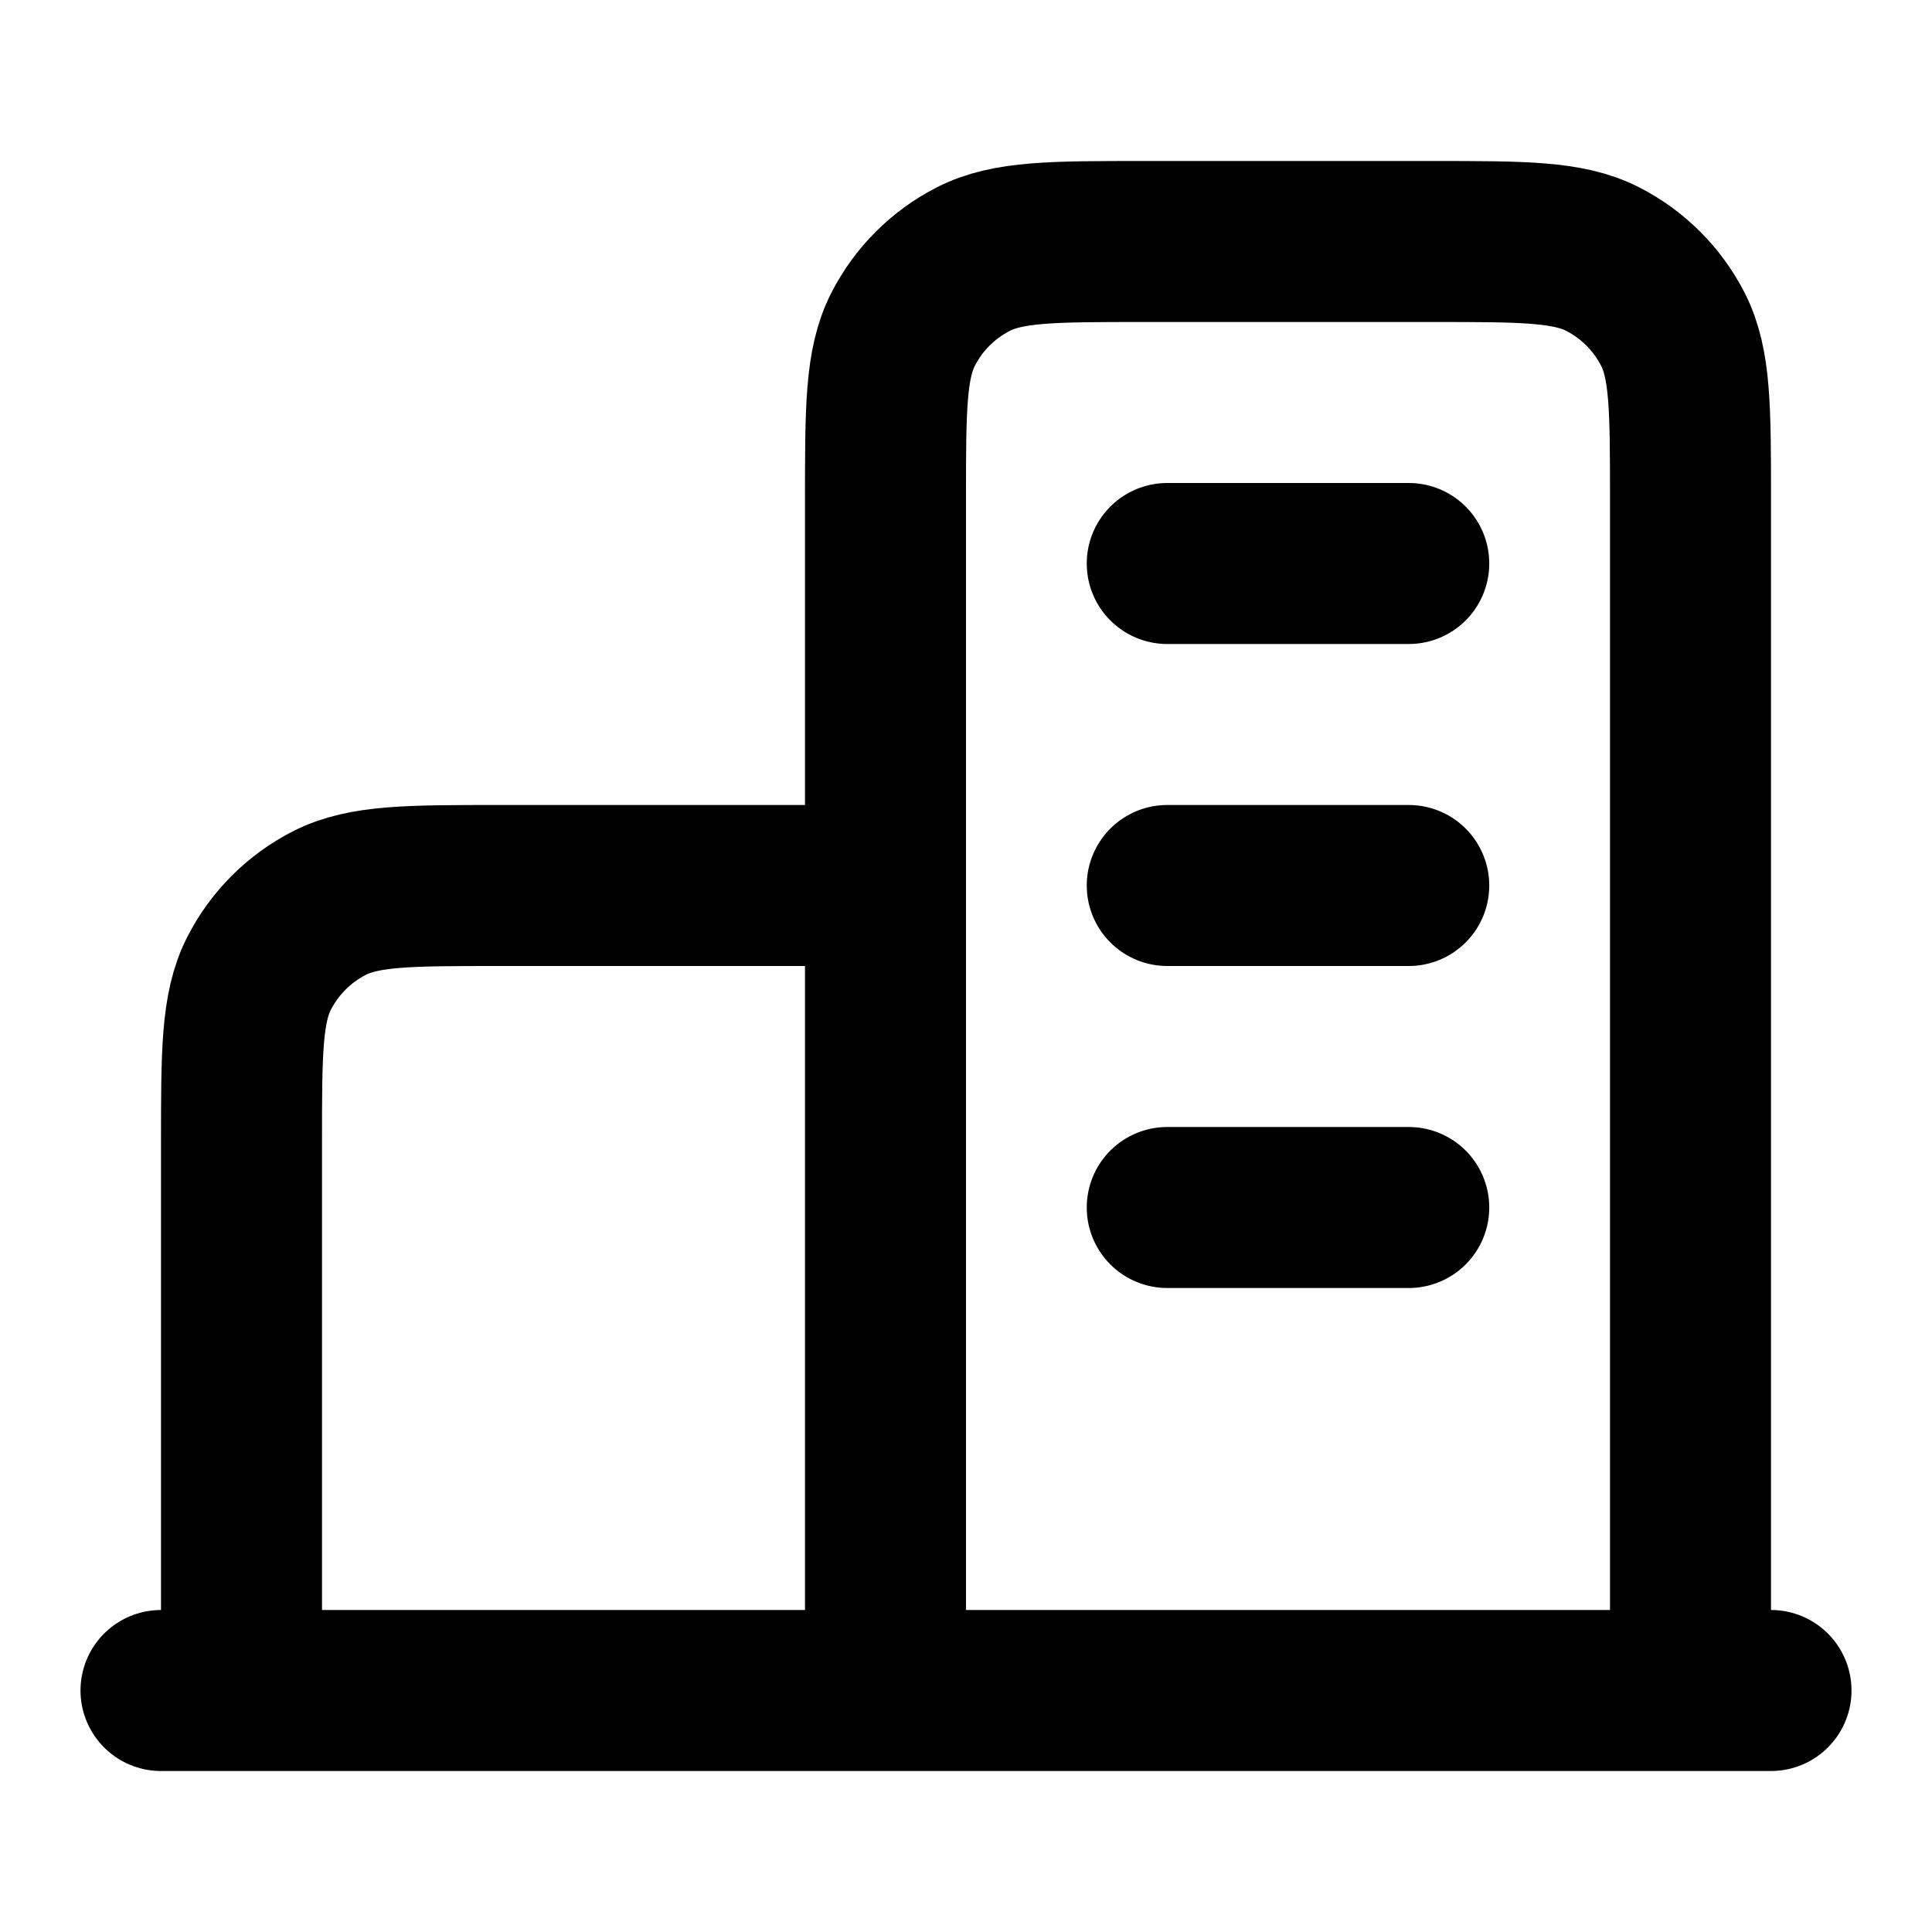
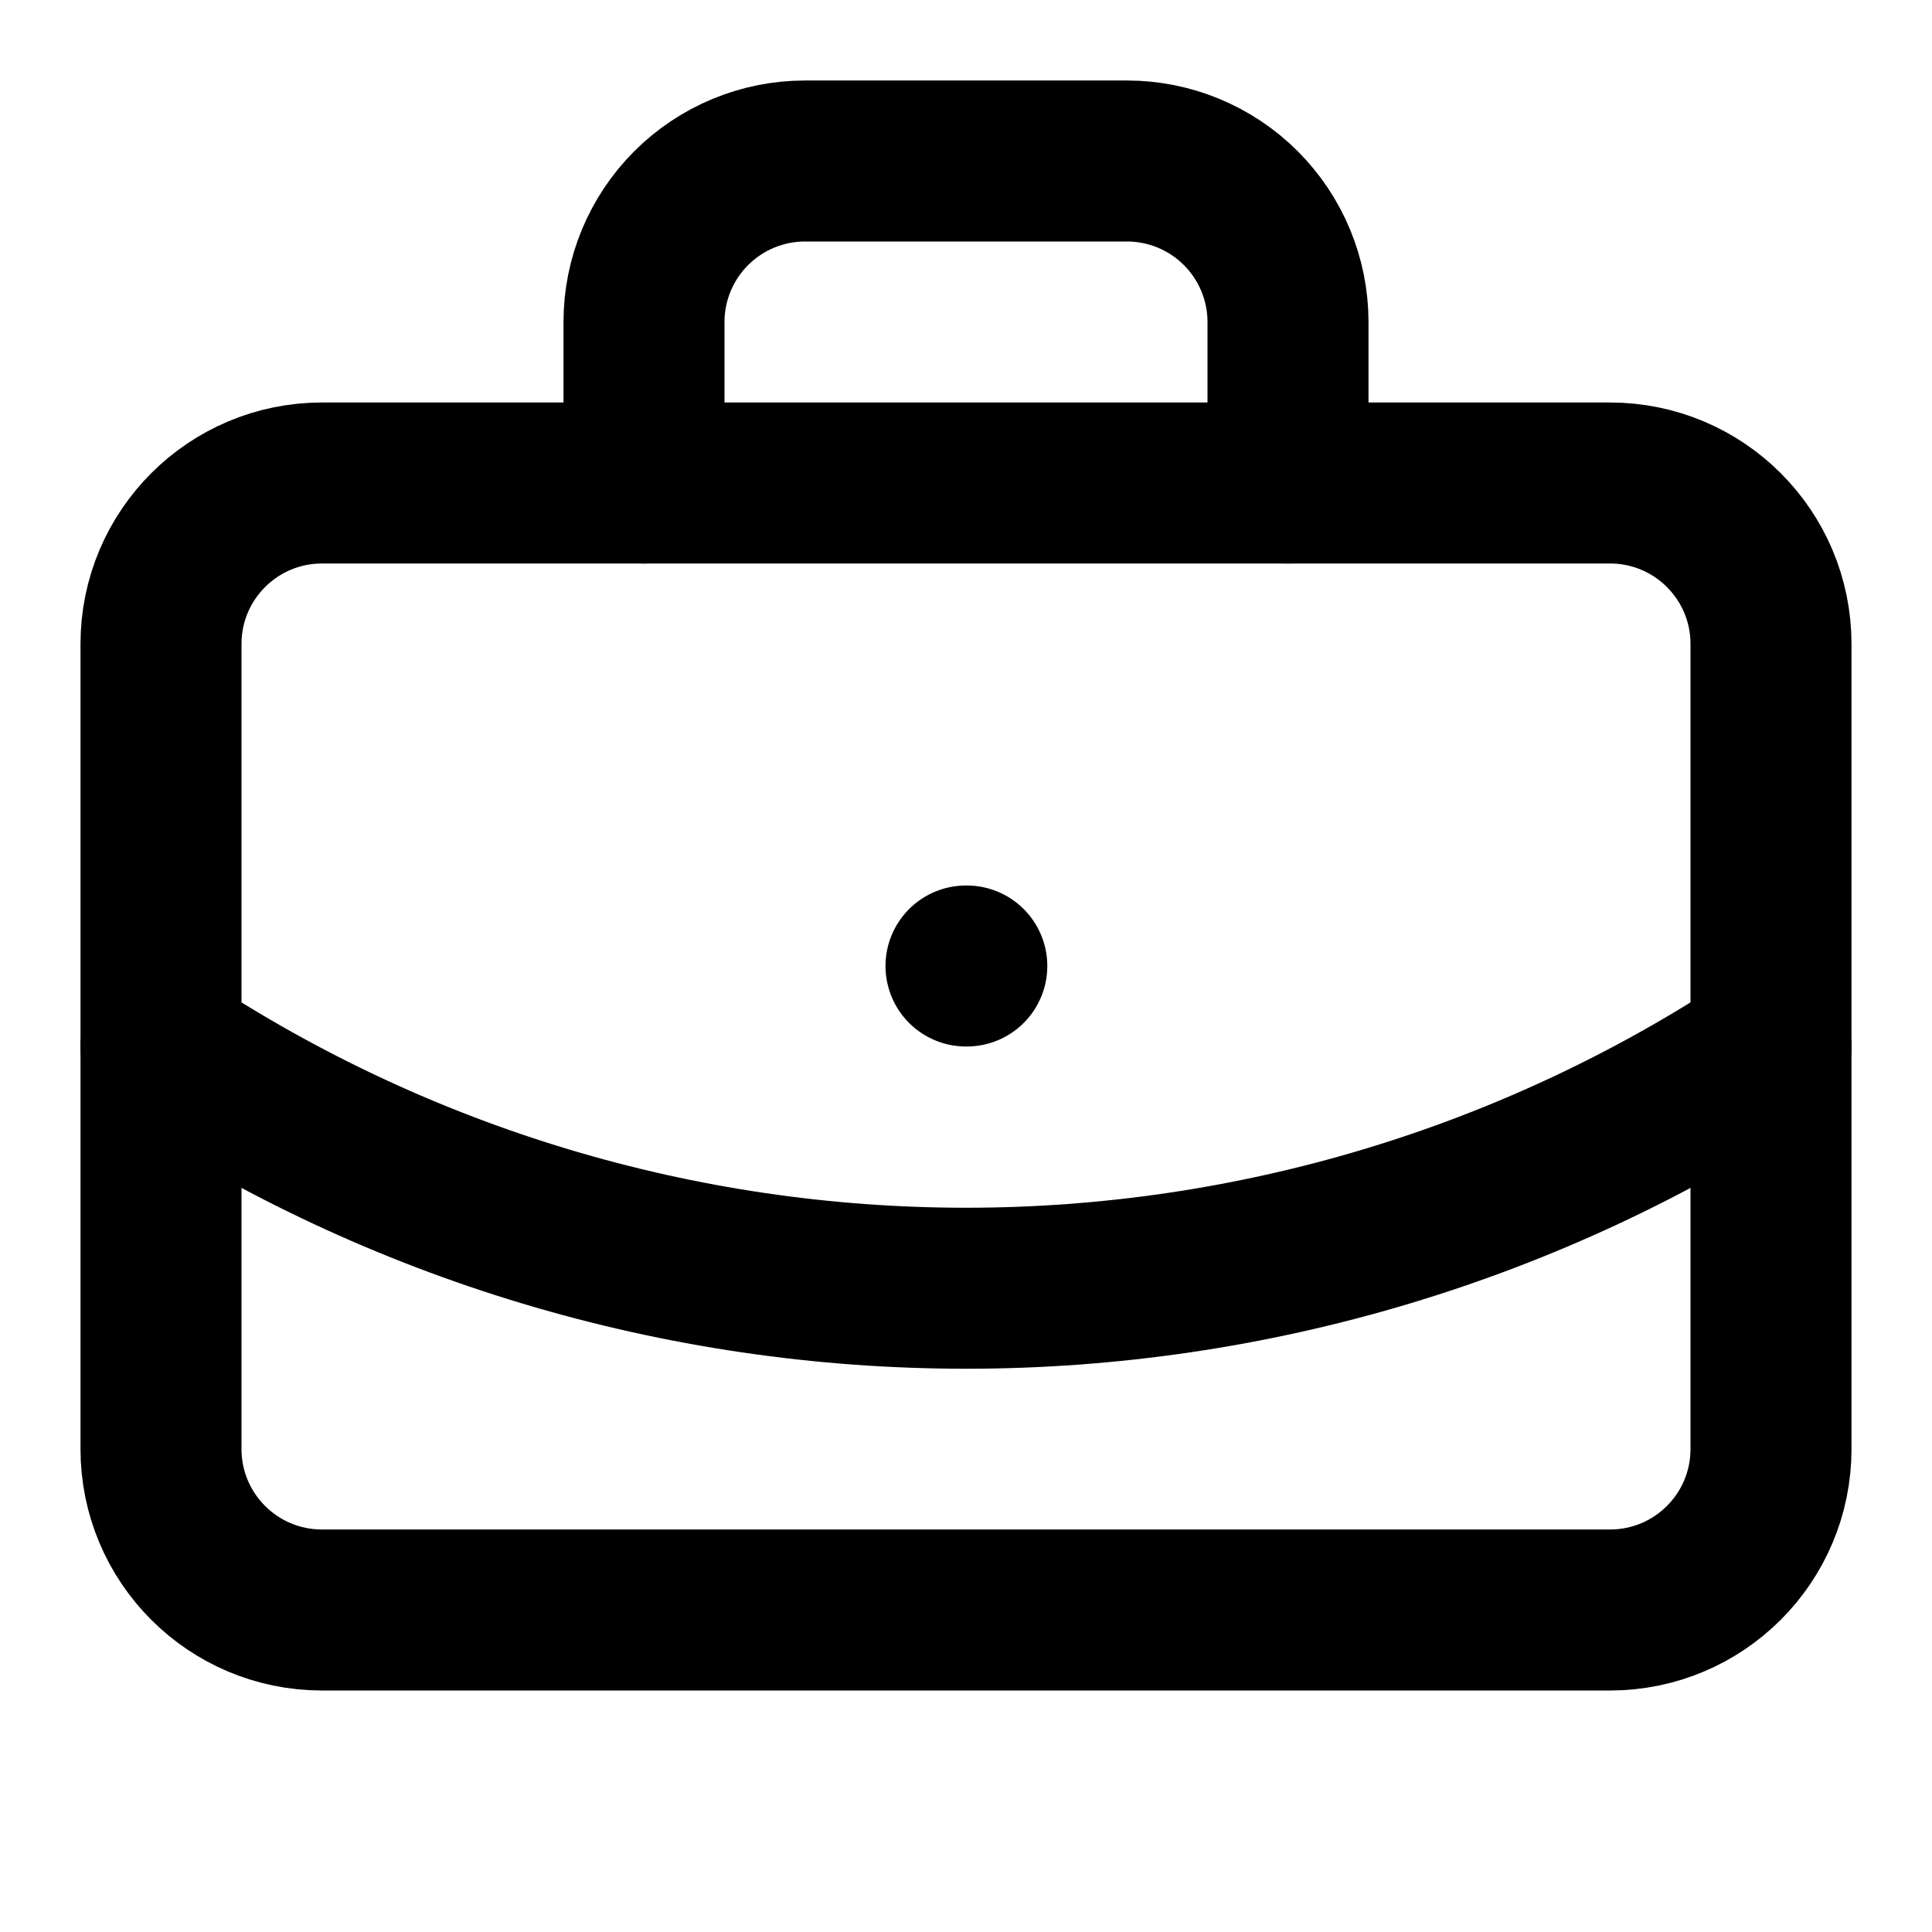
<svg xmlns="http://www.w3.org/2000/svg" width="24" height="24" viewBox="0 0 24 24" fill="none">
-   <path d="M11 11H6.2C5.08 11 4.52 11 4.092 11.218C3.716 11.41 3.41 11.716 3.218 12.092C3 12.52 3 13.08 3 14.2V21M21 21V6.2C21 5.08 21 4.52 20.782 4.092C20.59 3.716 20.284 3.41 19.908 3.218C19.48 3 18.92 3 17.8 3H14.2C13.08 3 12.52 3 12.092 3.218C11.716 3.41 11.41 3.716 11.218 4.092C11 4.52 11 5.08 11 6.2V21M22 21H2M14.5 7H17.5M14.5 11H17.5M14.5 15H17.5" stroke="black" stroke-width="2" stroke-linecap="round" stroke-linejoin="round" />
+   <path d="M12 12H12.01" stroke="black" stroke-width="2" stroke-linecap="round" stroke-linejoin="round" />
+   <path d="M16 6V4C16 3.47 15.789 2.961 15.414 2.586C15.039 2.211 14.53 2 14 2H10C9.47 2 8.961 2.211 8.586 2.586C8.211 2.961 8 3.47 8 4V6" stroke="black" stroke-width="2" stroke-linecap="round" stroke-linejoin="round" />
+   <path d="M22 13C19.033 14.959 15.556 16.003 12 16.003C8.444 16.003 4.967 14.959 2 13" stroke="black" stroke-width="2" stroke-linecap="round" stroke-linejoin="round" />
+   <path d="M20 6H4C2.895 6 2 6.895 2 8V18C2 19.105 2.895 20 4 20H20C21.105 20 22 19.105 22 18V8C22 6.895 21.105 6 20 6Z" stroke="black" stroke-width="2" stroke-linecap="round" stroke-linejoin="round" />
</svg>
